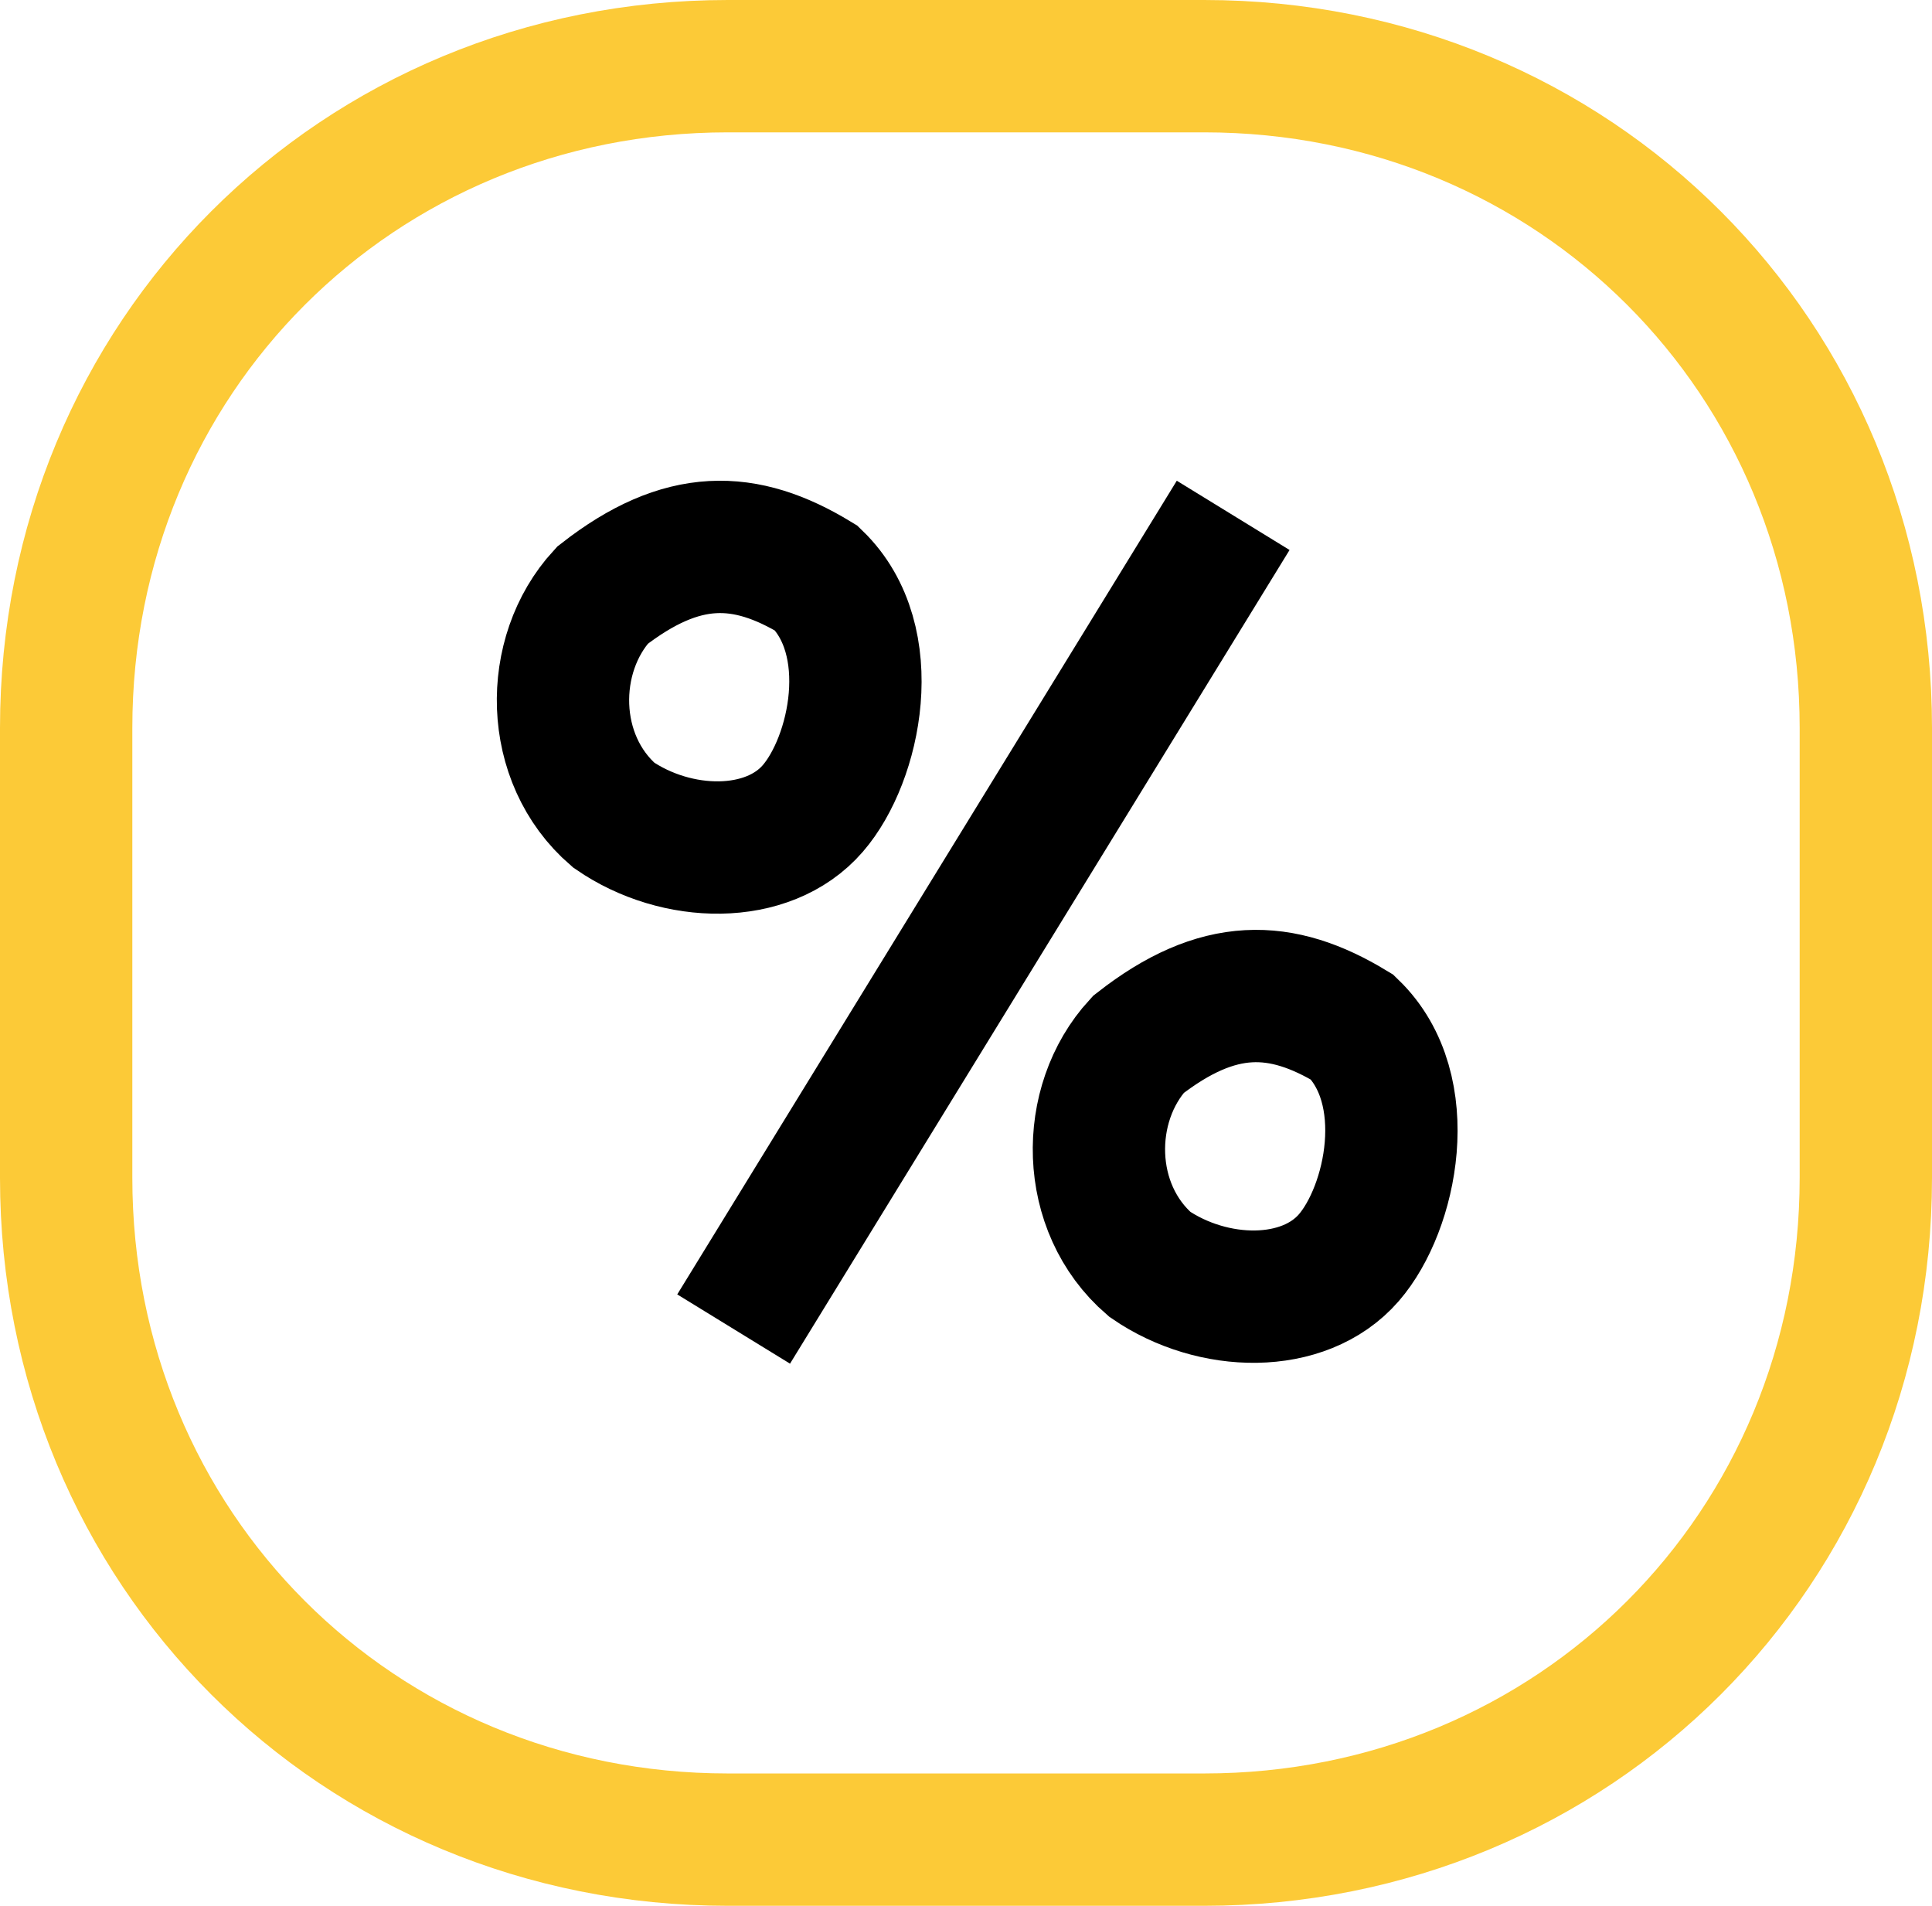
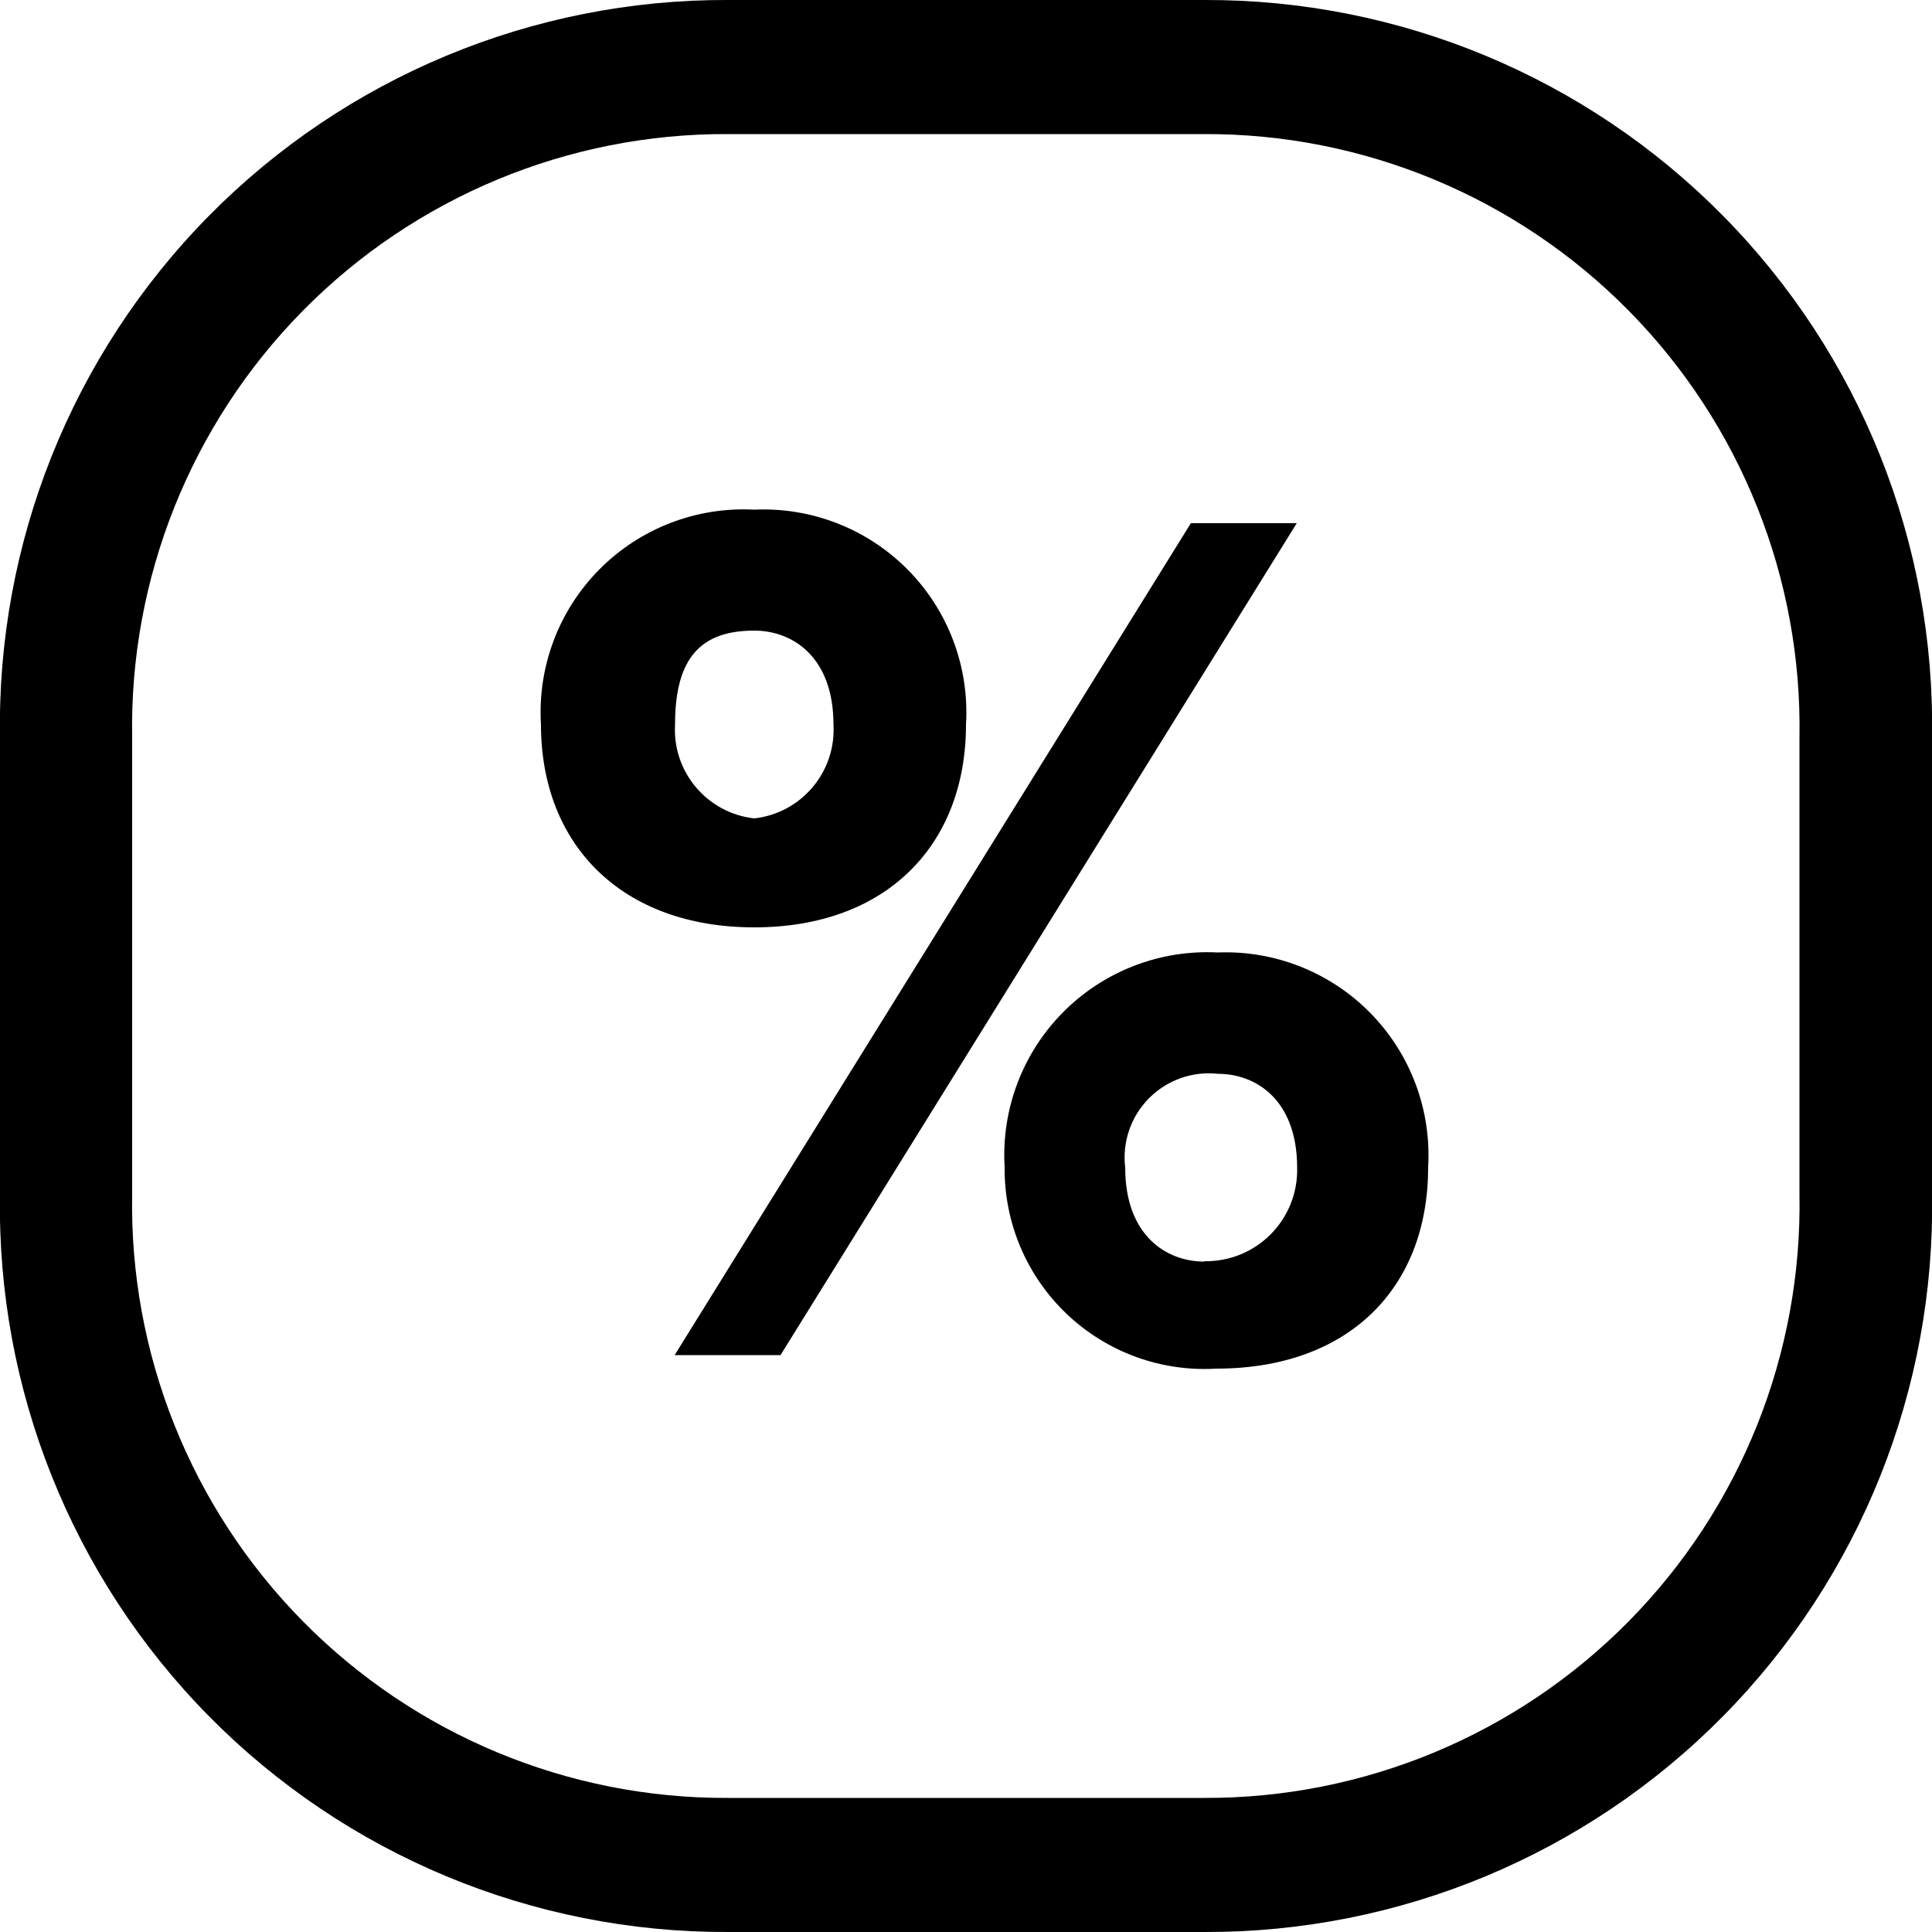
- <svg xmlns="http://www.w3.org/2000/svg" version="1.1" id="Layer_2" x="0px" y="0px" viewBox="0 0 14.6 14.4" style="enable-background:new 0 0 14.6 14.4;" xml:space="preserve" width="14.6" height="14.4">
-   <defs id="defs13" />
-   <g fill="none" stroke="#FCCA37" id="g3">
-     <path fill="none" d="M9.1,13.9H5.5c-2.8,0-5-2.2-5-5V5.5c0-2.8,2.2-5,5-5h3.6c2.8,0,5,2.2,5,5v3.4C14.1,11.7,11.9,13.9,9.1,13.9z" id="path5" />
+ <svg xmlns="http://www.w3.org/2000/svg" viewBox="0 0 50 50">
+   <defs />
+   <g id="Layer_2" data-name="Layer 2">
+     <g id="Layer_2-2" data-name="Layer 2">
+       <path d="M31.16,0H18.84A18.77,18.77,0,0,0,0,19.1V30.9A18.77,18.77,0,0,0,18.84,50H31.16A18.77,18.77,0,0,0,50,30.9V19.1A18.77,18.77,0,0,0,31.16,0ZM46.57,30.9A15.35,15.35,0,0,1,31.16,46.53H18.84A15.35,15.35,0,0,1,3.42,30.9V19.1A15.35,15.35,0,0,1,18.84,3.47H31.16A15.35,15.35,0,0,1,46.57,19.1Z" />
+       <path d="M25,18.75a5.25,5.25,0,0,0-5.48-5.56A5.25,5.25,0,0,0,14,18.75C14,21.87,16.1,24,19.52,24S25,21.87,25,18.75Zm-7.53,0c0-1.74.68-2.43,2.05-2.43,1,0,2.05.69,2.05,2.43a2.31,2.31,0,0,1-2.05,2.43A2.31,2.31,0,0,1,17.47,18.75Z" />
+       <path d="M31.51,24.65A5.25,5.25,0,0,0,26,30.21a5.17,5.17,0,0,0,5.48,5.21c3.42,0,5.48-2.08,5.48-5.21A5.25,5.25,0,0,0,31.51,24.65Zm-.34,8c-1,0-2.05-.69-2.05-2.43a2.18,2.18,0,0,1,2.4-2.43c1,0,2.05.69,2.05,2.43A2.36,2.36,0,0,1,31.16,32.64Z" />
+       <polygon points="30.82 13.54 17.46 35.07 20.2 35.07 33.56 13.54 30.82 13.54" />
+     </g>
  </g>
-   <path fill="none" style="fill:none;fill-rule:evenodd;stroke:#000000;stroke-width:1px;stroke-linecap:butt;stroke-linejoin:miter;stroke-opacity:1" d="m 9.319,3.894 -3.775,6.148" id="path4143" />
-   <path fill="none" style="fill:none;fill-rule:evenodd;stroke:#000000;stroke-width:1px;stroke-linecap:butt;stroke-linejoin:miter;stroke-opacity:1" d="M 6.17,4.369 C 6.656,4.839 6.464,5.738 6.142,6.109 5.803,6.501 5.113,6.486 4.638,6.159 4.145,5.734 4.139,4.948 4.552,4.498 5.156,4.027 5.63,4.041 6.17,4.369 Z" id="path4152" />
-   <path fill="none" style="fill:none;fill-rule:evenodd;stroke:#000000;stroke-width:1px;stroke-linecap:butt;stroke-linejoin:miter;stroke-opacity:1" d="m 10.22,7.762 c 0.486,0.47 0.295,1.37 -0.027,1.741 C 9.853,9.895 9.164,9.879 8.689,9.553 8.195,9.127 8.189,8.342 8.602,7.892 9.206,7.42 9.681,7.435 10.22,7.762 Z" id="path4152-3" />
</svg>
